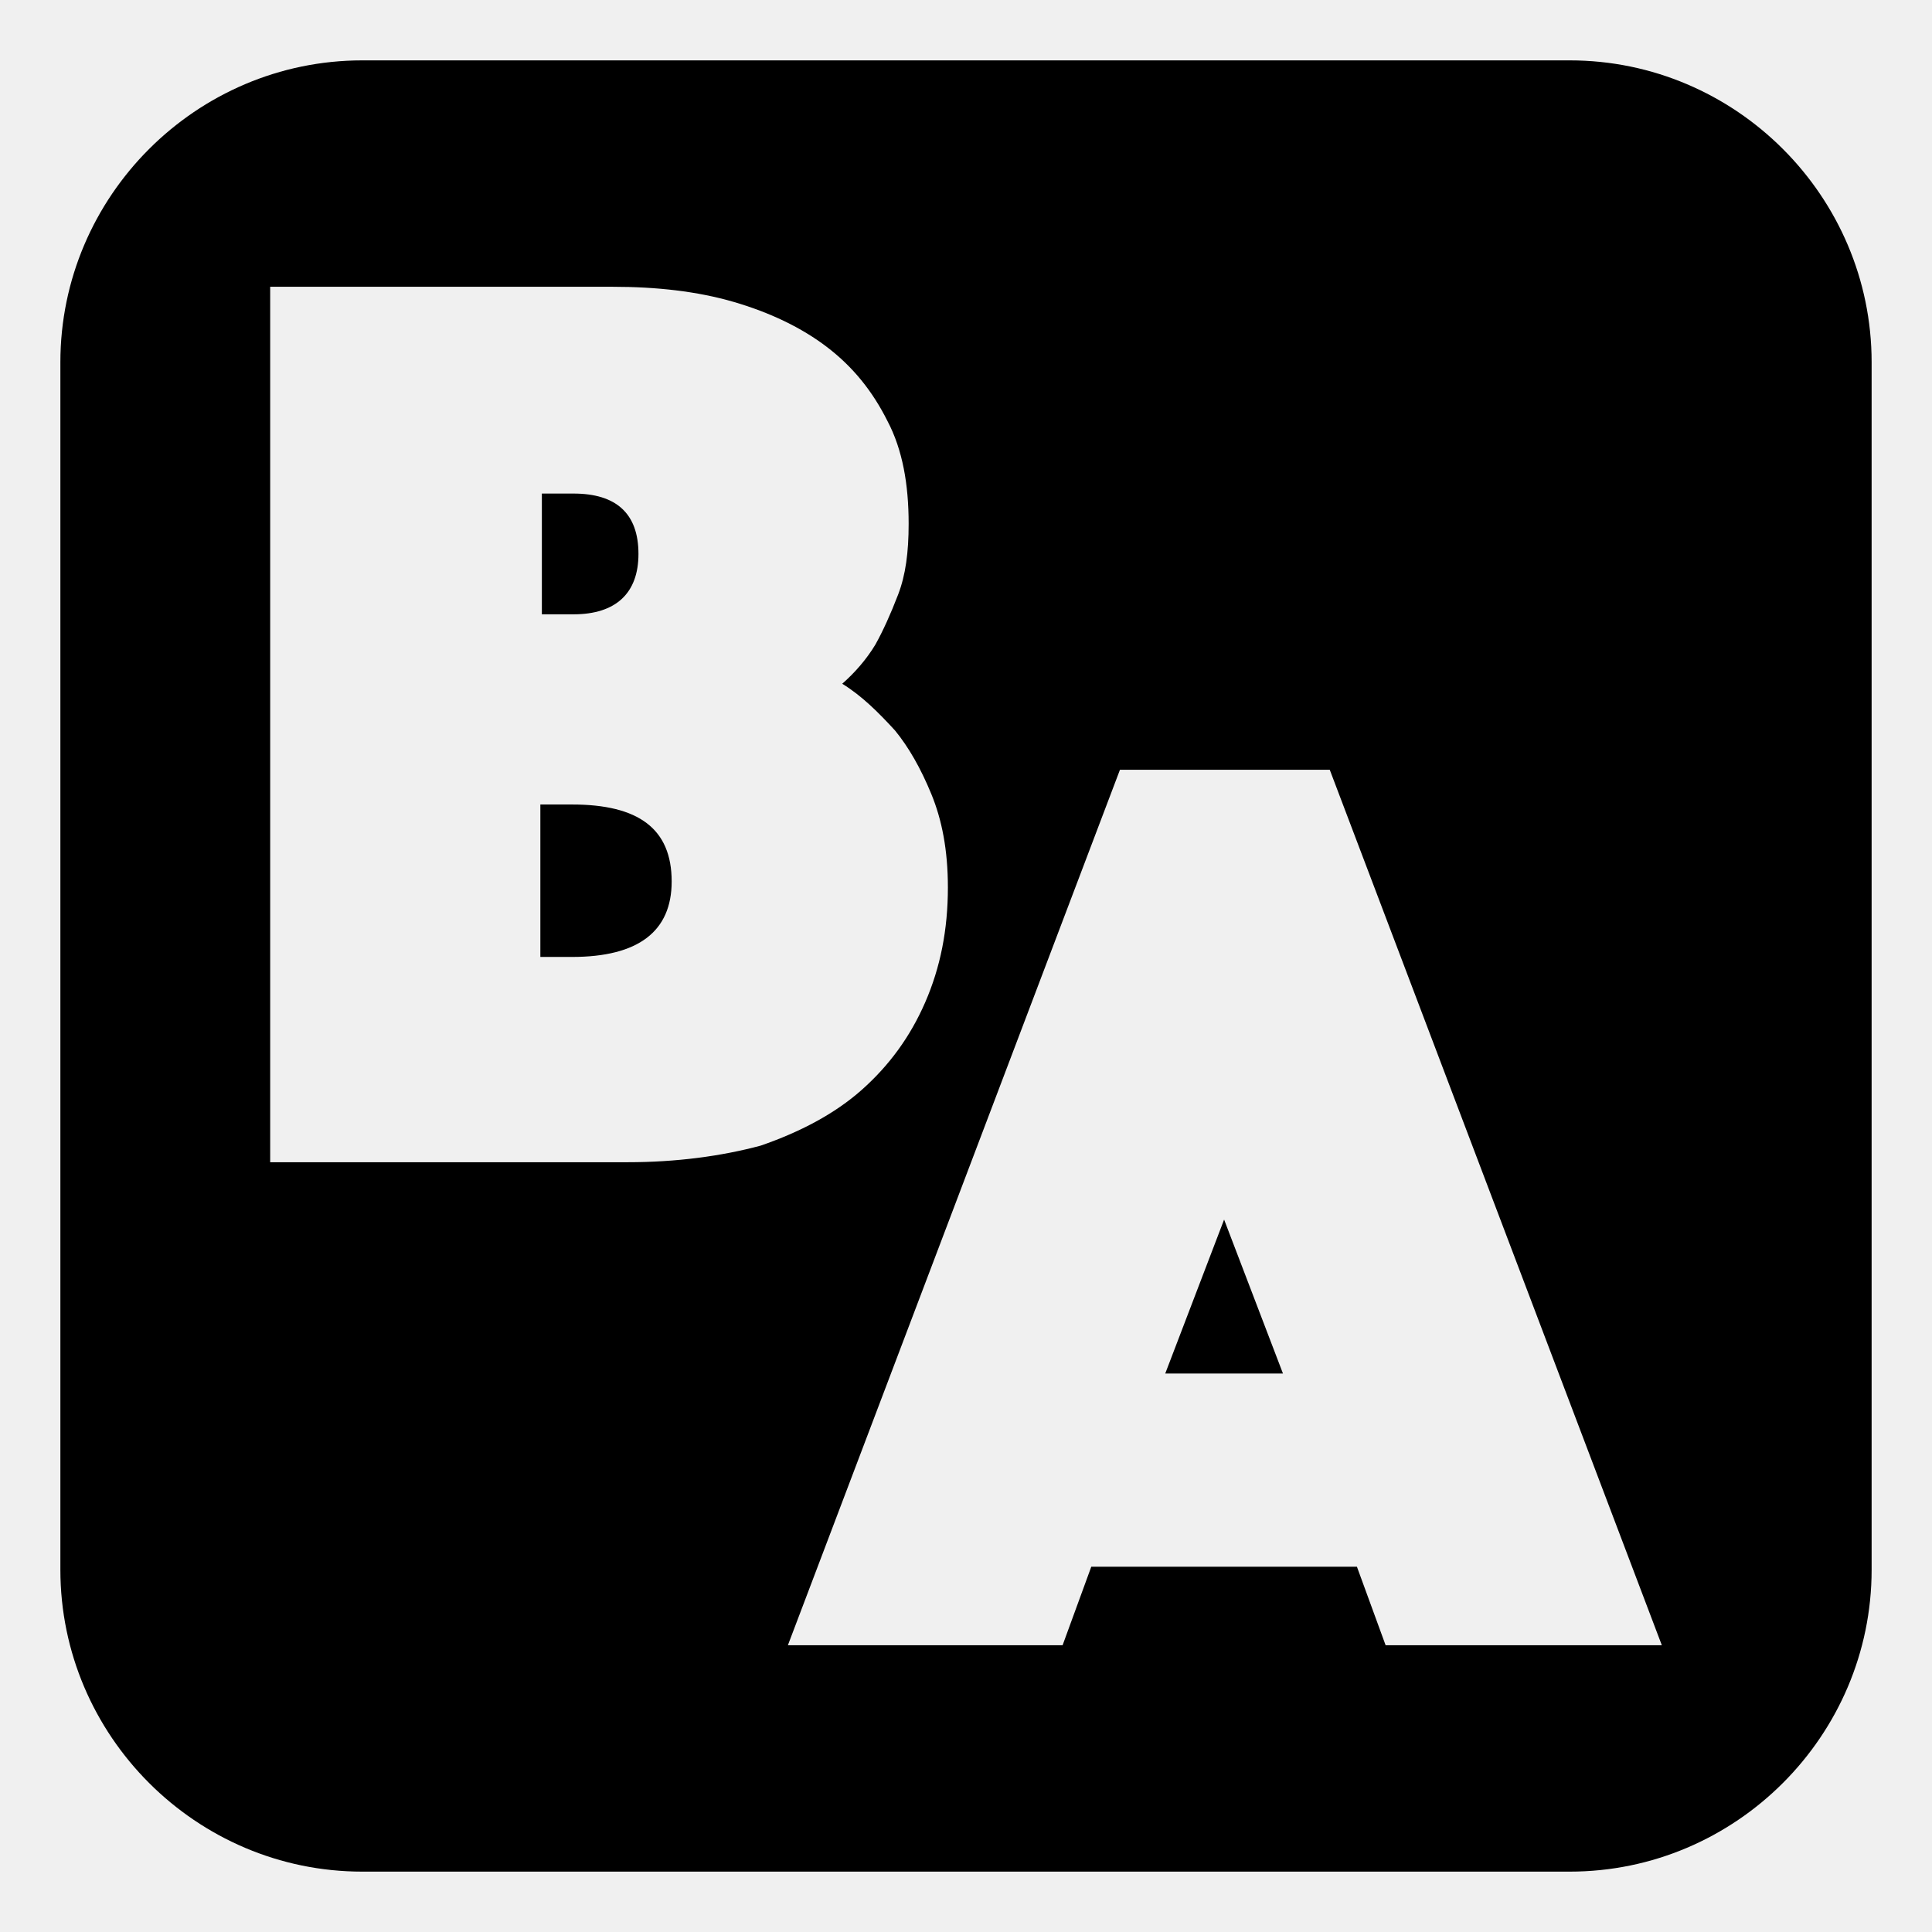
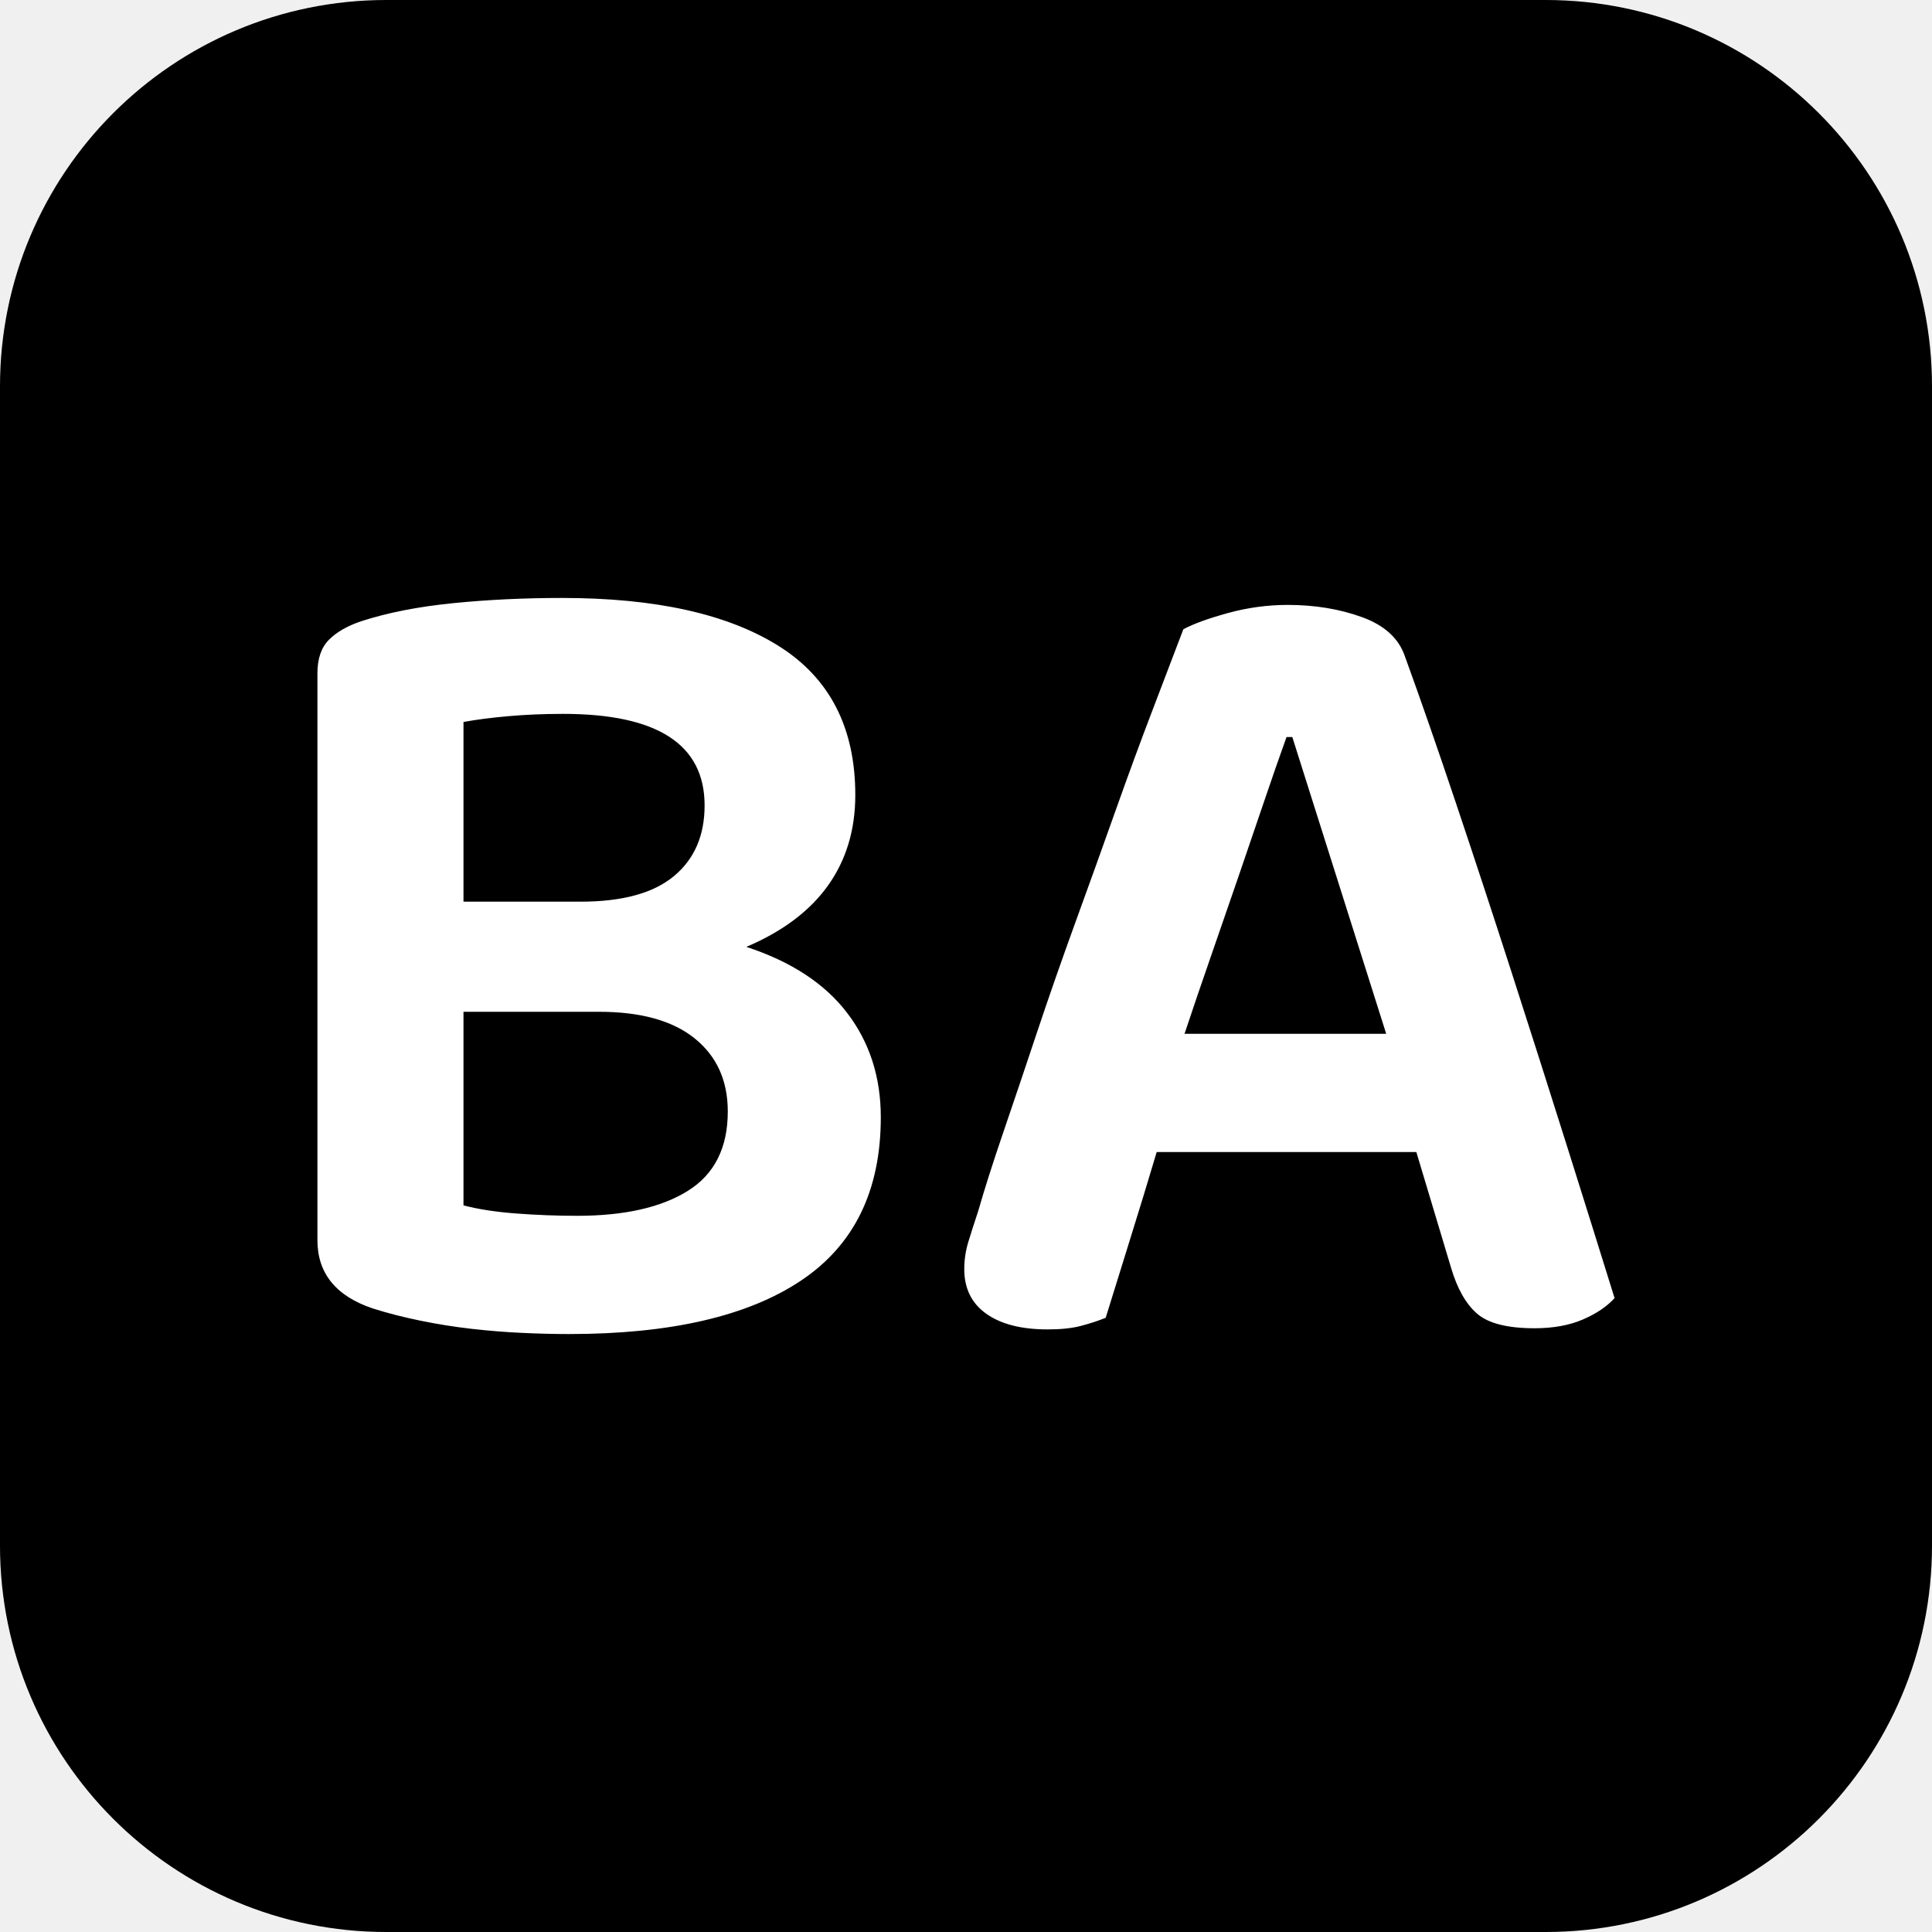
- <svg xmlns="http://www.w3.org/2000/svg" viewBox="0 0 128 128" style="enable-background:new 0 0 128 128" xml:space="preserve">
-   <style>@media (prefers-color-scheme:dark){path{fill:#fff}}</style>
-   <path d="M104 4H24C13 4 4 13 4 24v80c0 11 9 20 20 20h80c11 0 20-9 20-20V24c0-11-9-20-20-20zM41.6 77H17.9V19h22.7c2.9 0 5.6.3 8 1s4.5 1.7 6.2 3 3 2.9 4 4.9c1 1.9 1.4 4.2 1.4 6.8 0 1.9-.2 3.4-.7 4.7s-1 2.4-1.5 3.3c-.6 1-1.4 1.9-2.2 2.6 1.3.8 2.4 1.9 3.5 3.1.9 1.1 1.7 2.5 2.4 4.2s1.1 3.7 1.1 6.2c0 2.8-.5 5.3-1.5 7.6s-2.4 4.2-4.2 5.8c-1.8 1.6-4.1 2.8-6.7 3.7-2.6.7-5.6 1.1-8.8 1.1zm50.2 32-1.9-5.2H72.3l-1.9 5.2H52.2l22-58h13.9l22 58H91.8zM37.9 53.3h-2.1v10.1h2.1c4.4 0 6.6-1.7 6.6-5 0-3.5-2.2-5.1-6.6-5.1zm4.4-16.6c0-2.7-1.5-4-4.3-4h-2.1v8H38c2.8 0 4.3-1.4 4.3-4zM77.2 91H85l-3.9-10.2L77.2 91z" fill="#000" />
+ <svg xmlns="http://www.w3.org/2000/svg" width="256" height="256" viewBox="0 0 100 100">
+   <rect width="100" height="100" rx="20" fill="#000000" />
+   <path fill="#fff" d="M44.27 41.15L44.27 41.15Q44.27 43.85 42.86 45.83Q41.45 47.81 38.63 49.01L38.63 49.01Q42.11 50.15 43.85 52.43Q45.59 54.71 45.59 57.83L45.59 57.83Q45.59 63.53 41.45 66.29Q37.31 69.05 29.45 69.05L29.45 69.05Q28.31 69.05 27.02 68.99Q25.73 68.93 24.41 68.78Q23.09 68.63 21.77 68.36Q20.45 68.09 19.31 67.73L19.31 67.73Q16.43 66.77 16.43 64.19L16.43 64.19L16.43 34.85Q16.43 33.71 17.03 33.11Q17.63 32.51 18.71 32.15L18.71 32.15Q20.75 31.49 23.45 31.22Q26.15 30.95 29.09 30.95L29.09 30.95Q36.35 30.95 40.31 33.44Q44.27 35.93 44.27 41.15ZM37.67 57.53L37.67 57.53Q37.67 55.13 35.96 53.75Q34.25 52.37 31.01 52.37L31.01 52.37L23.99 52.37L23.99 62.39Q25.13 62.69 26.72 62.81Q28.31 62.93 29.87 62.93L29.87 62.93Q33.53 62.93 35.60 61.64Q37.67 60.35 37.67 57.53ZM23.99 37.37L23.99 46.67L30.05 46.67Q33.29 46.67 34.88 45.35Q36.47 44.03 36.47 41.69L36.47 41.69Q36.47 36.95 29.15 36.95L29.15 36.95Q27.65 36.95 26.30 37.07Q24.95 37.19 23.99 37.37L23.99 37.37ZM75.11 65.63L73.31 59.63L59.87 59.63Q59.21 61.85 58.46 64.25Q57.71 66.65 57.23 68.21L57.23 68.21Q56.63 68.45 55.94 68.63Q55.25 68.81 54.23 68.81L54.23 68.81Q52.19 68.81 51.05 68Q49.91 67.19 49.91 65.69L49.91 65.69Q49.91 64.97 50.12 64.28Q50.33 63.59 50.63 62.69L50.63 62.69Q51.11 61.01 51.92 58.64Q52.73 56.27 53.66 53.48Q54.59 50.69 55.67 47.72Q56.75 44.75 57.74 41.96Q58.73 39.17 59.66 36.74Q60.59 34.31 61.25 32.57L61.25 32.57Q62.03 32.15 63.56 31.73Q65.09 31.31 66.65 31.31L66.65 31.31Q68.75 31.31 70.49 31.94Q72.23 32.57 72.71 33.95L72.71 33.95Q73.91 37.25 75.35 41.54Q76.79 45.83 78.26 50.39Q79.73 54.95 81.11 59.33Q82.49 63.71 83.57 67.19L83.57 67.19Q82.97 67.85 81.92 68.30Q80.87 68.75 79.43 68.75L79.43 68.75Q77.33 68.75 76.46 68Q75.59 67.25 75.11 65.63L75.11 65.63ZM66.89 38.15L66.59 38.15Q66.05 39.65 65.42 41.51Q64.79 43.37 64.10 45.38Q63.41 47.39 62.69 49.46Q61.97 51.53 61.31 53.51L61.31 53.51L71.75 53.51L66.89 38.15Z" />
</svg>
